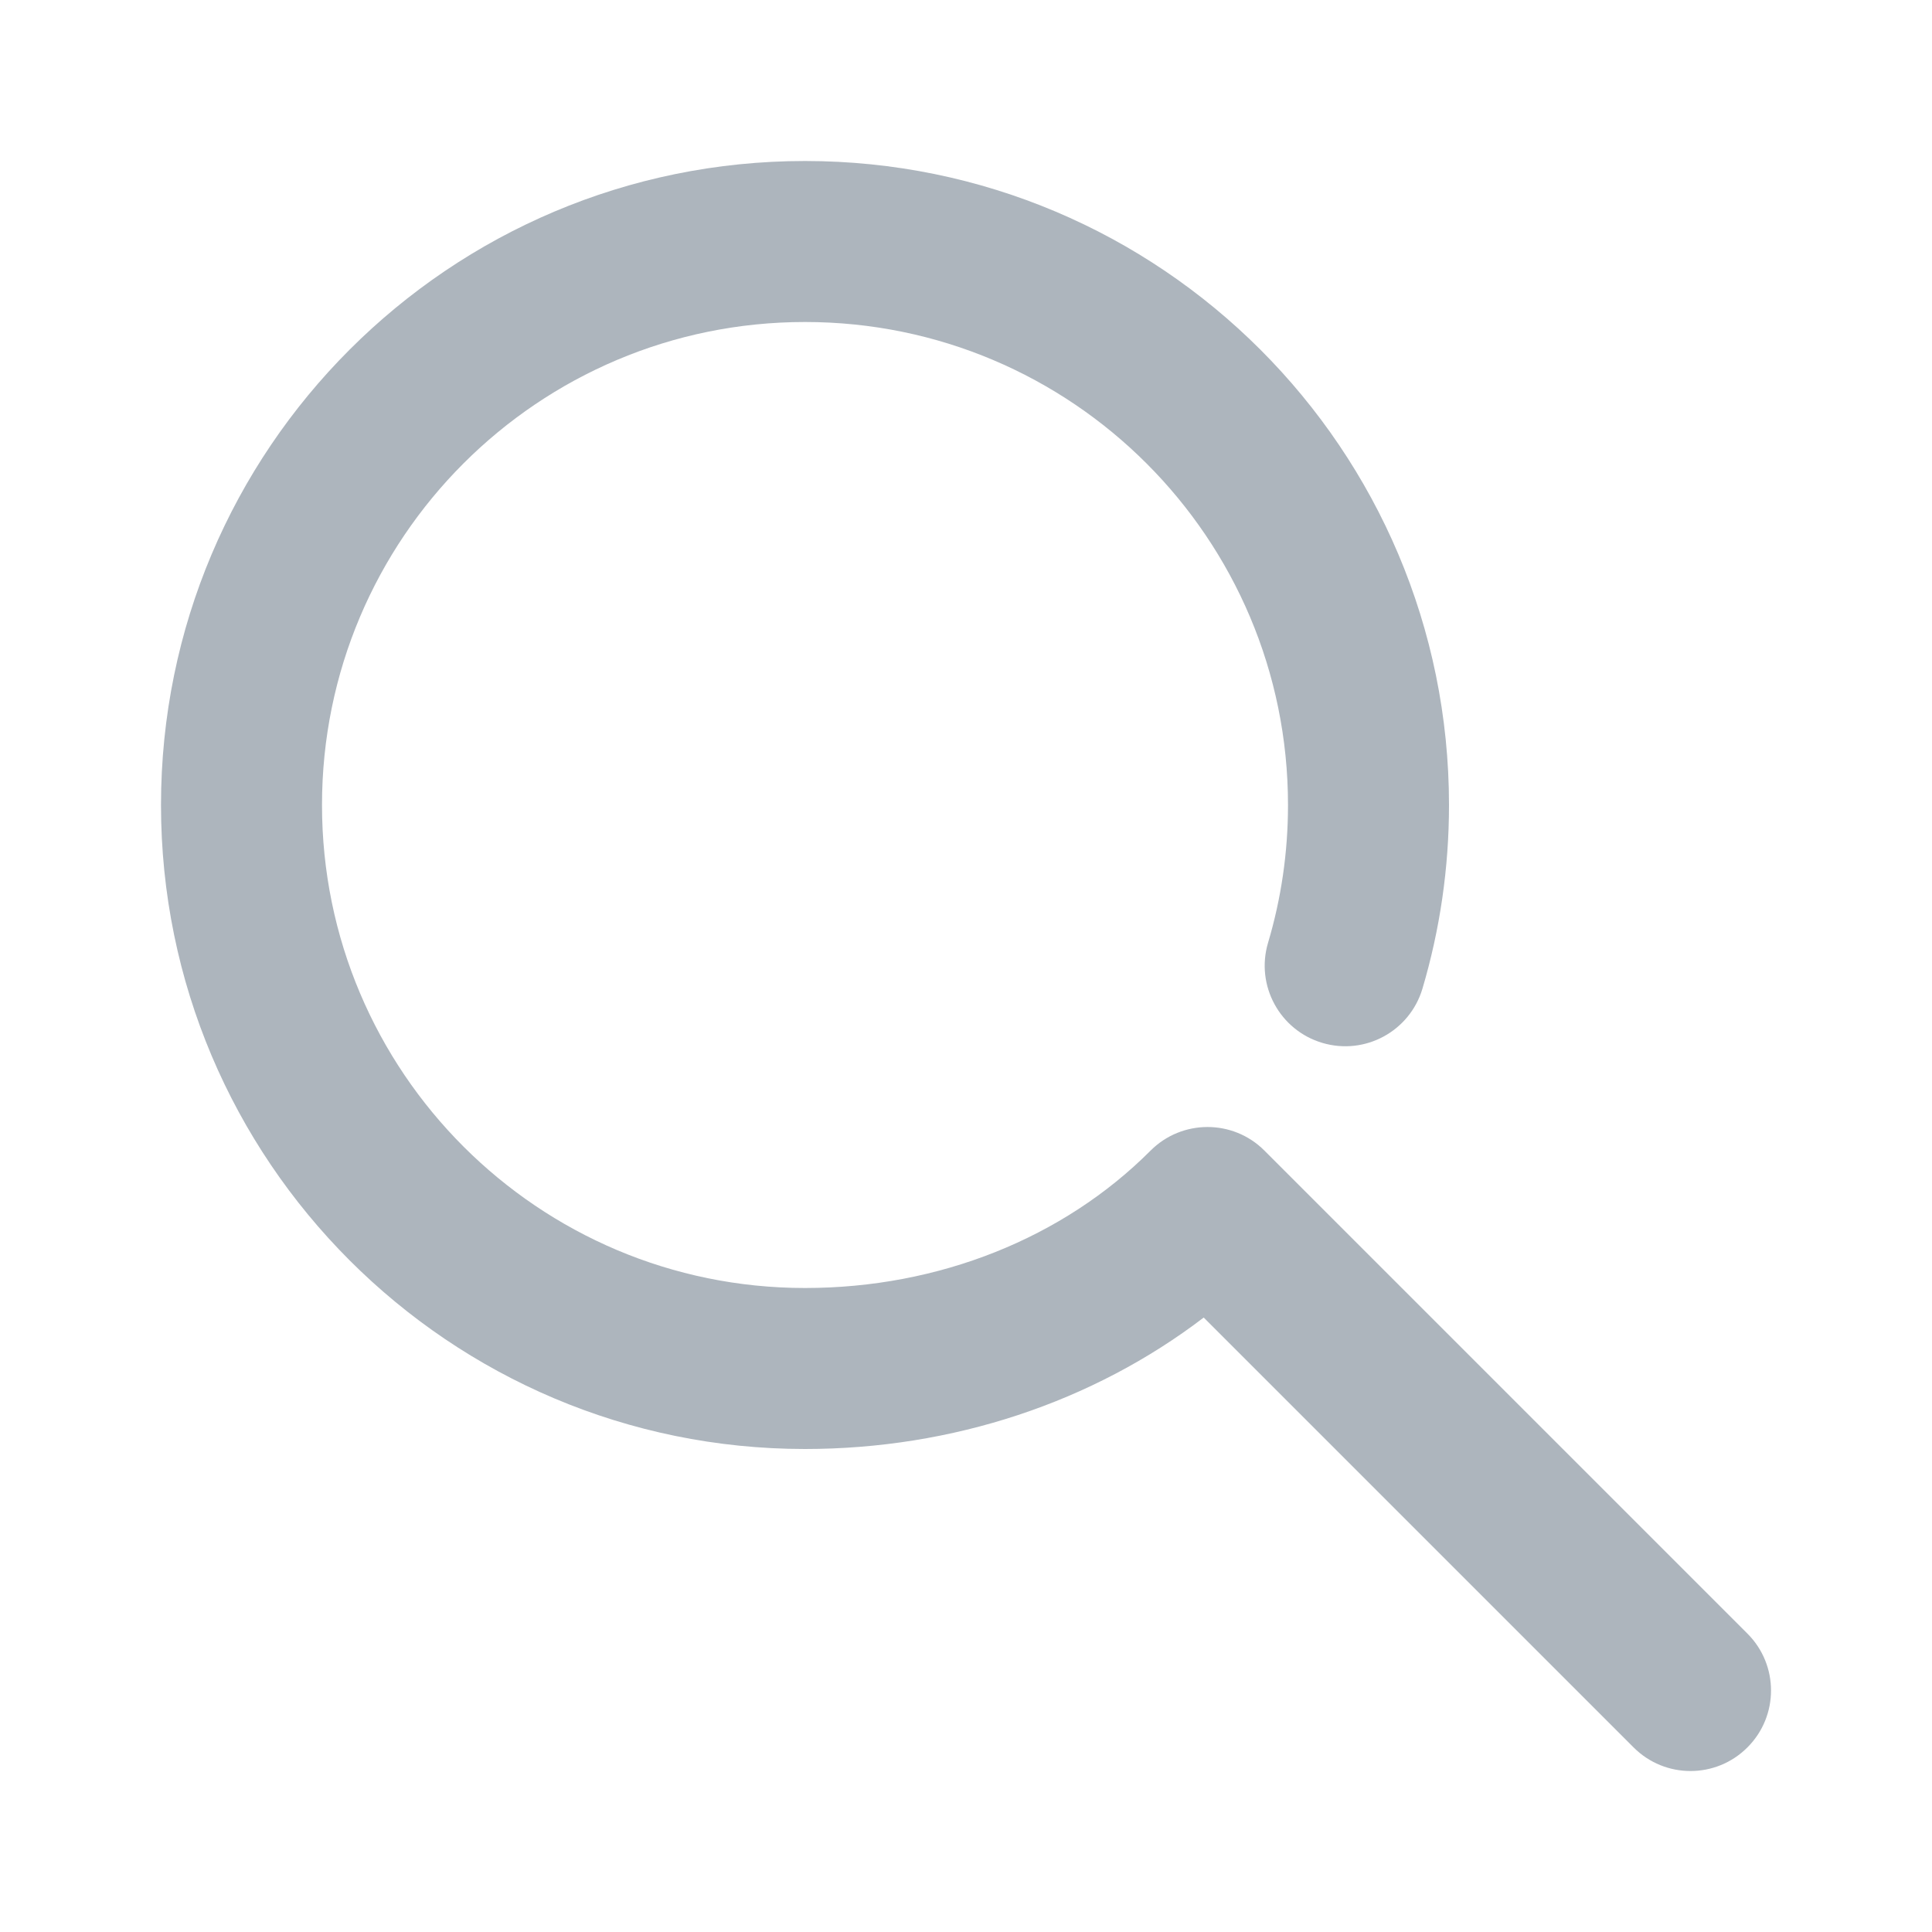
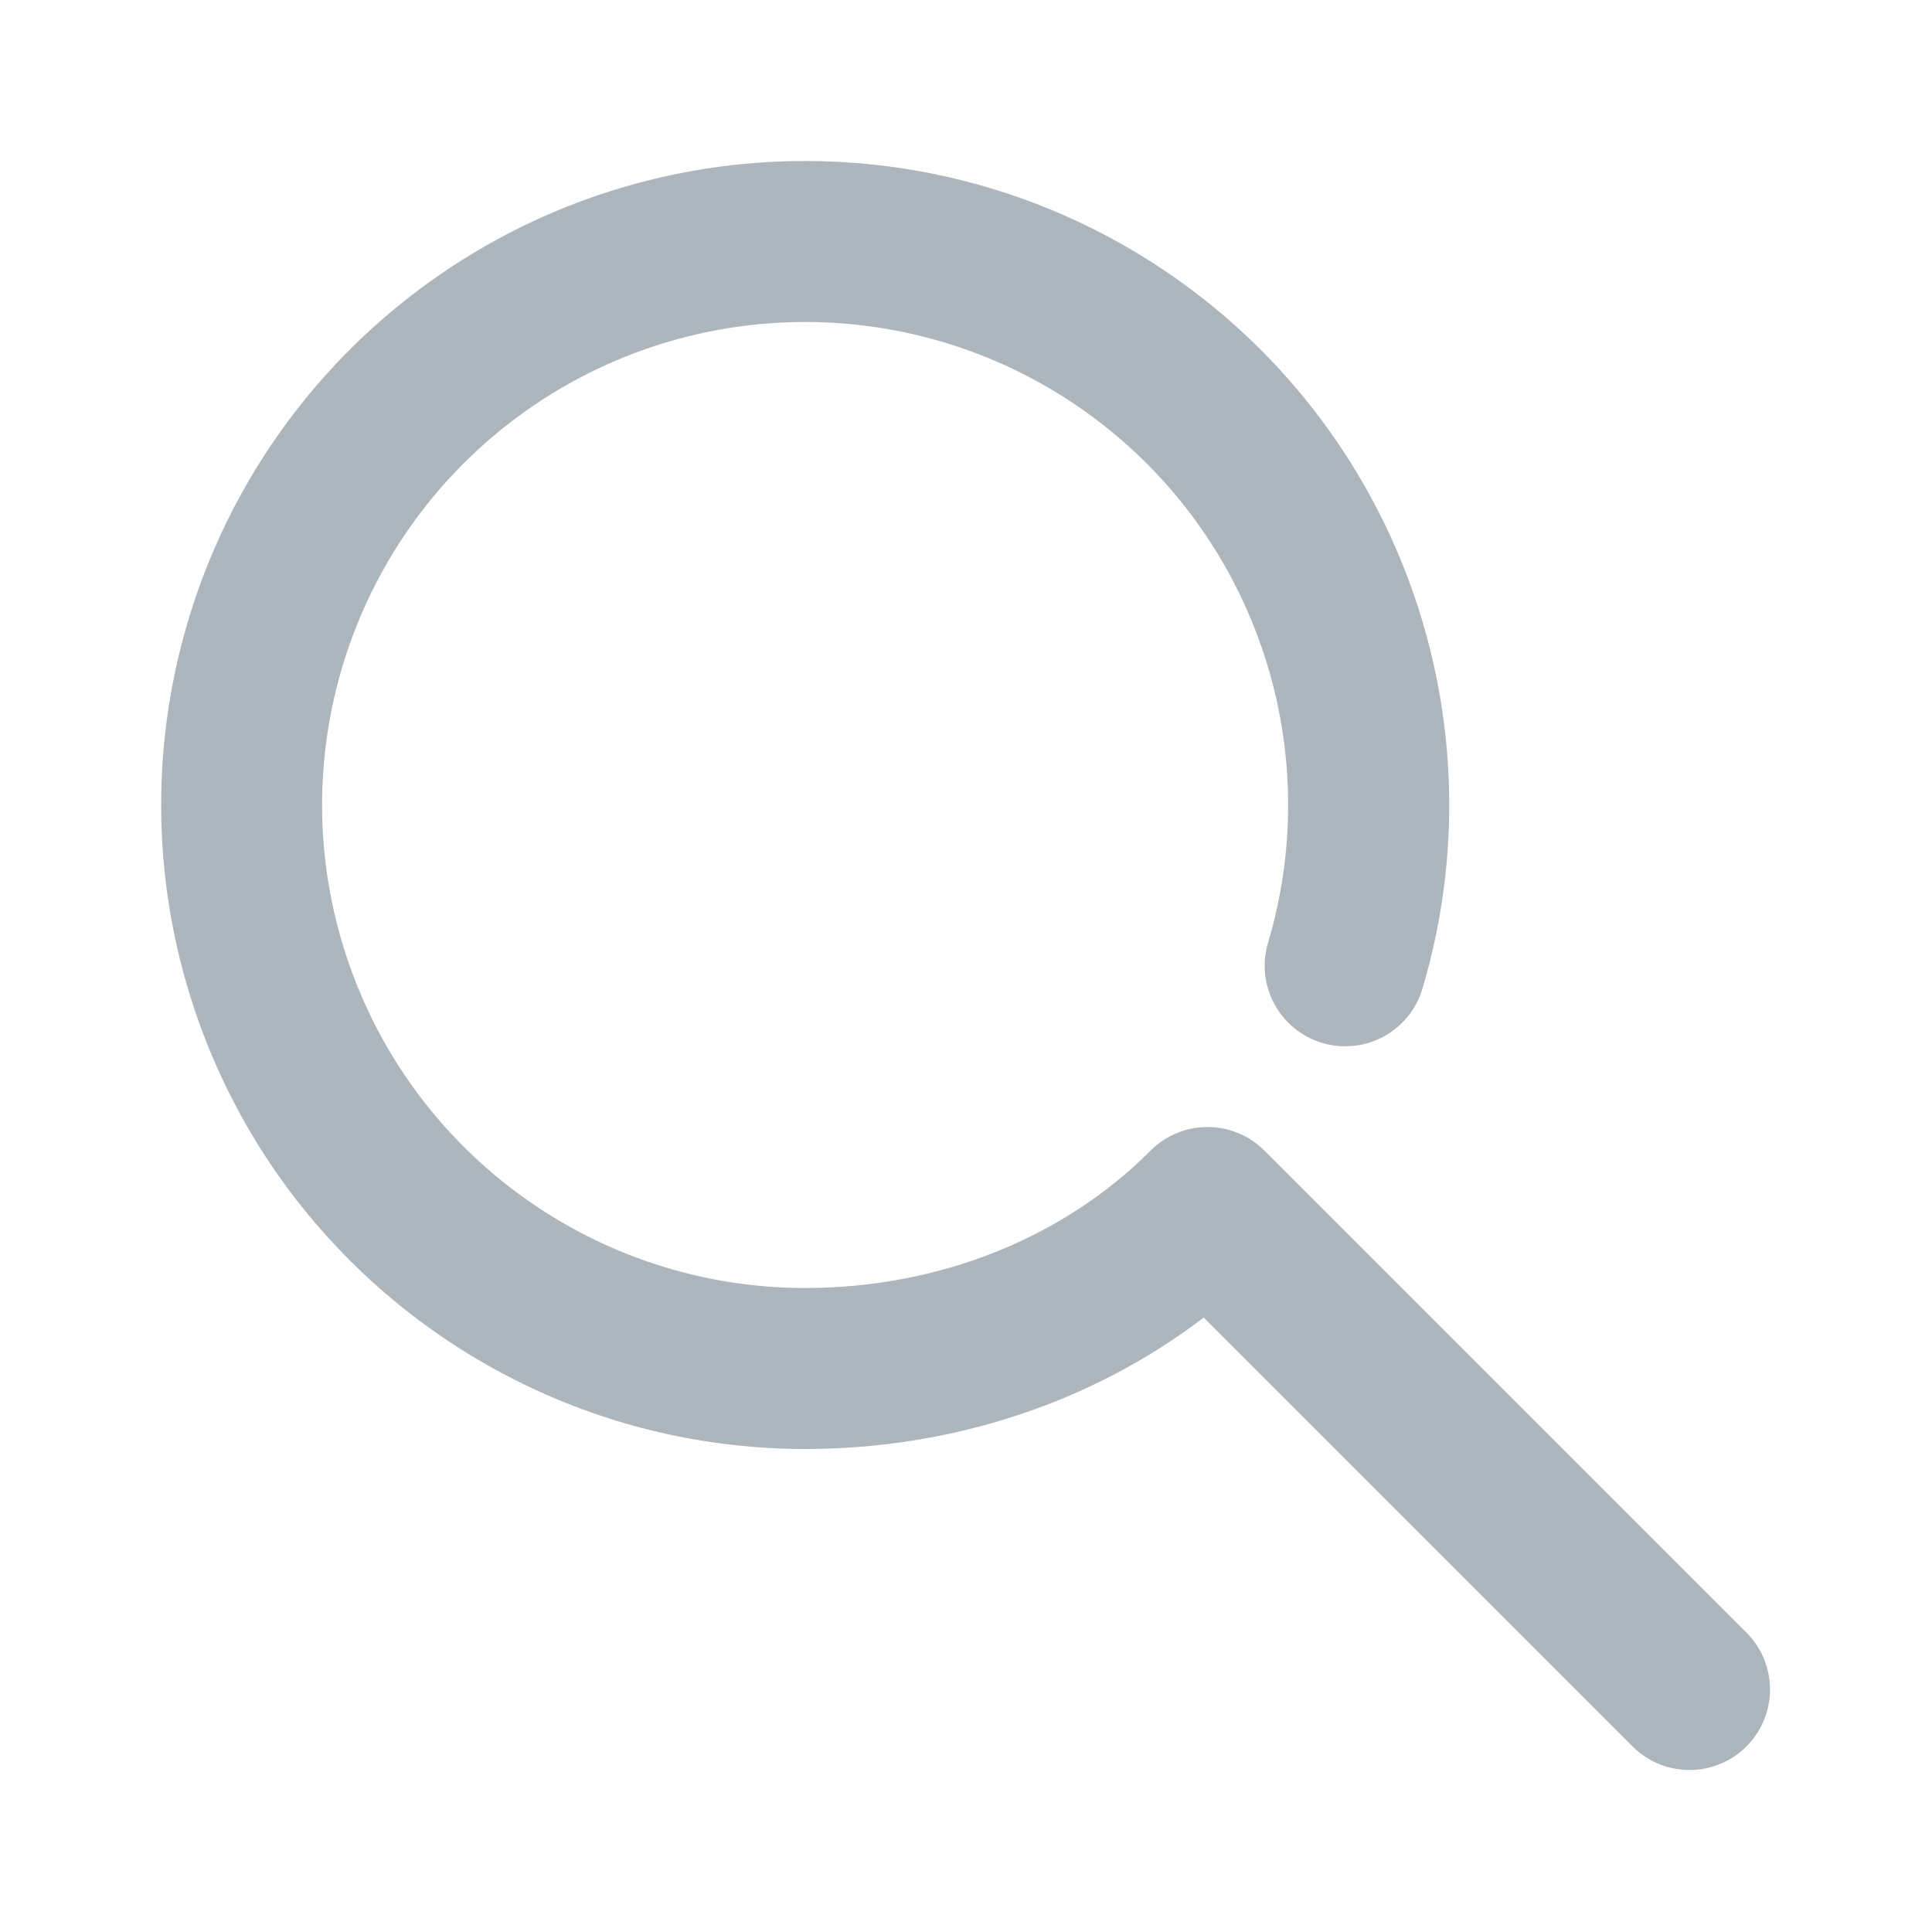
- <svg xmlns="http://www.w3.org/2000/svg" width="24px" height="24px" viewBox="0 0 24 24" version="1.1">
-   <g id="Icons/24px/Search" stroke="none" stroke-width="1" fill="none" fill-rule="evenodd">
-     <path d="M15.707,14.293 L21.707,20.293 C22.098,20.683 22.098,21.317 21.707,21.707 C21.317,22.098 20.683,22.098 20.293,21.707 L14.953,16.367 C13.575,17.419 11.833,18 10,18 C5.582,18 2,14.418 2,10 C2,5.582 5.582,2 10,2 C14.418,2 18,5.582 18,10 C18,10.78 17.888,11.547 17.67,12.282 C17.512,12.811 16.956,13.113 16.426,12.955 C15.897,12.798 15.595,12.241 15.752,11.712 C15.916,11.162 16,10.587 16,10 C16,6.686 13.314,4 10,4 C6.686,4 4,6.686 4,10 C4,13.314 6.686,16 10,16 C11.663,16 13.209,15.379 14.292,14.294 C14.682,13.903 15.316,13.902 15.706,14.292 Z" id="Icon" fill="#ADB5BD" />
-   </g>
+ <svg width="24" height="24">
+   <path d="M15.707 14.293l6 6a1 1 0 0 1-1.414 1.414l-5.34-5.34C13.575 17.42 11.833 18 10 18a8 8 0 1 1 7.67-5.718 1 1 0 1 1-1.918-.57A6 6 0 1 0 10 16c1.663 0 3.209-.62 4.292-1.706a1 1 0 0 1 1.414-.002z" fill="#ADB5BD" fill-rule="evenodd" />
</svg>
